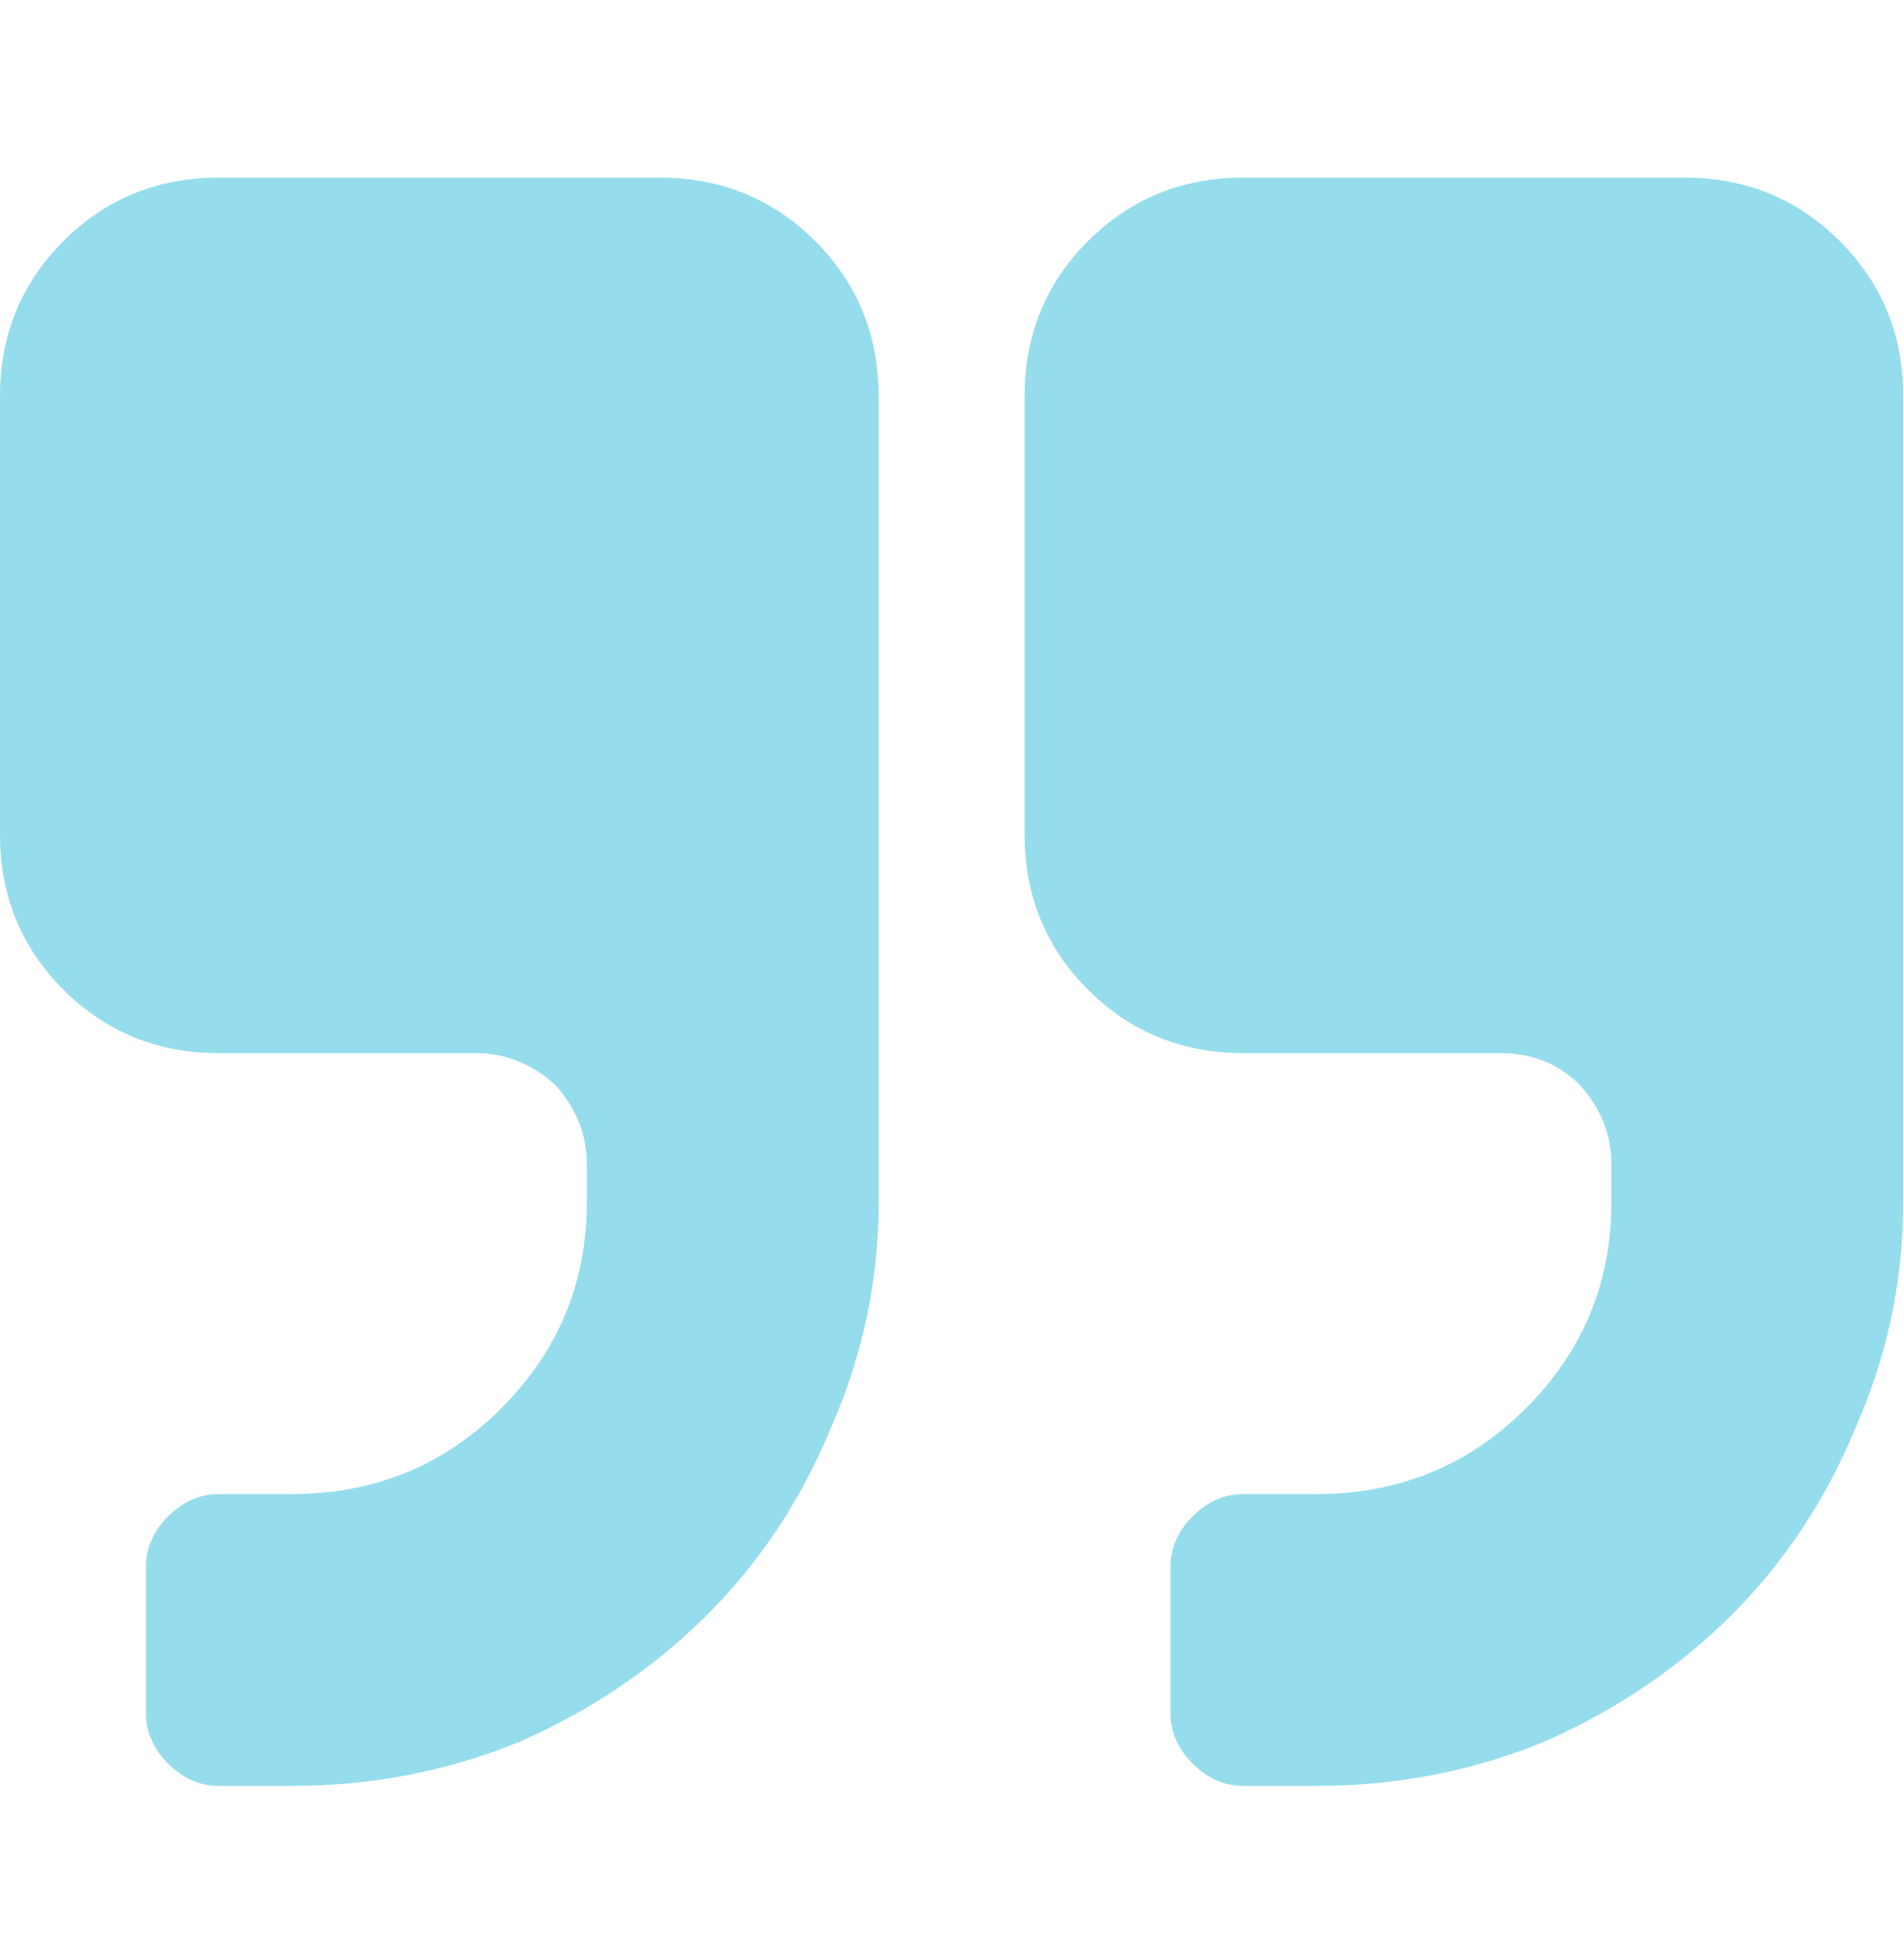
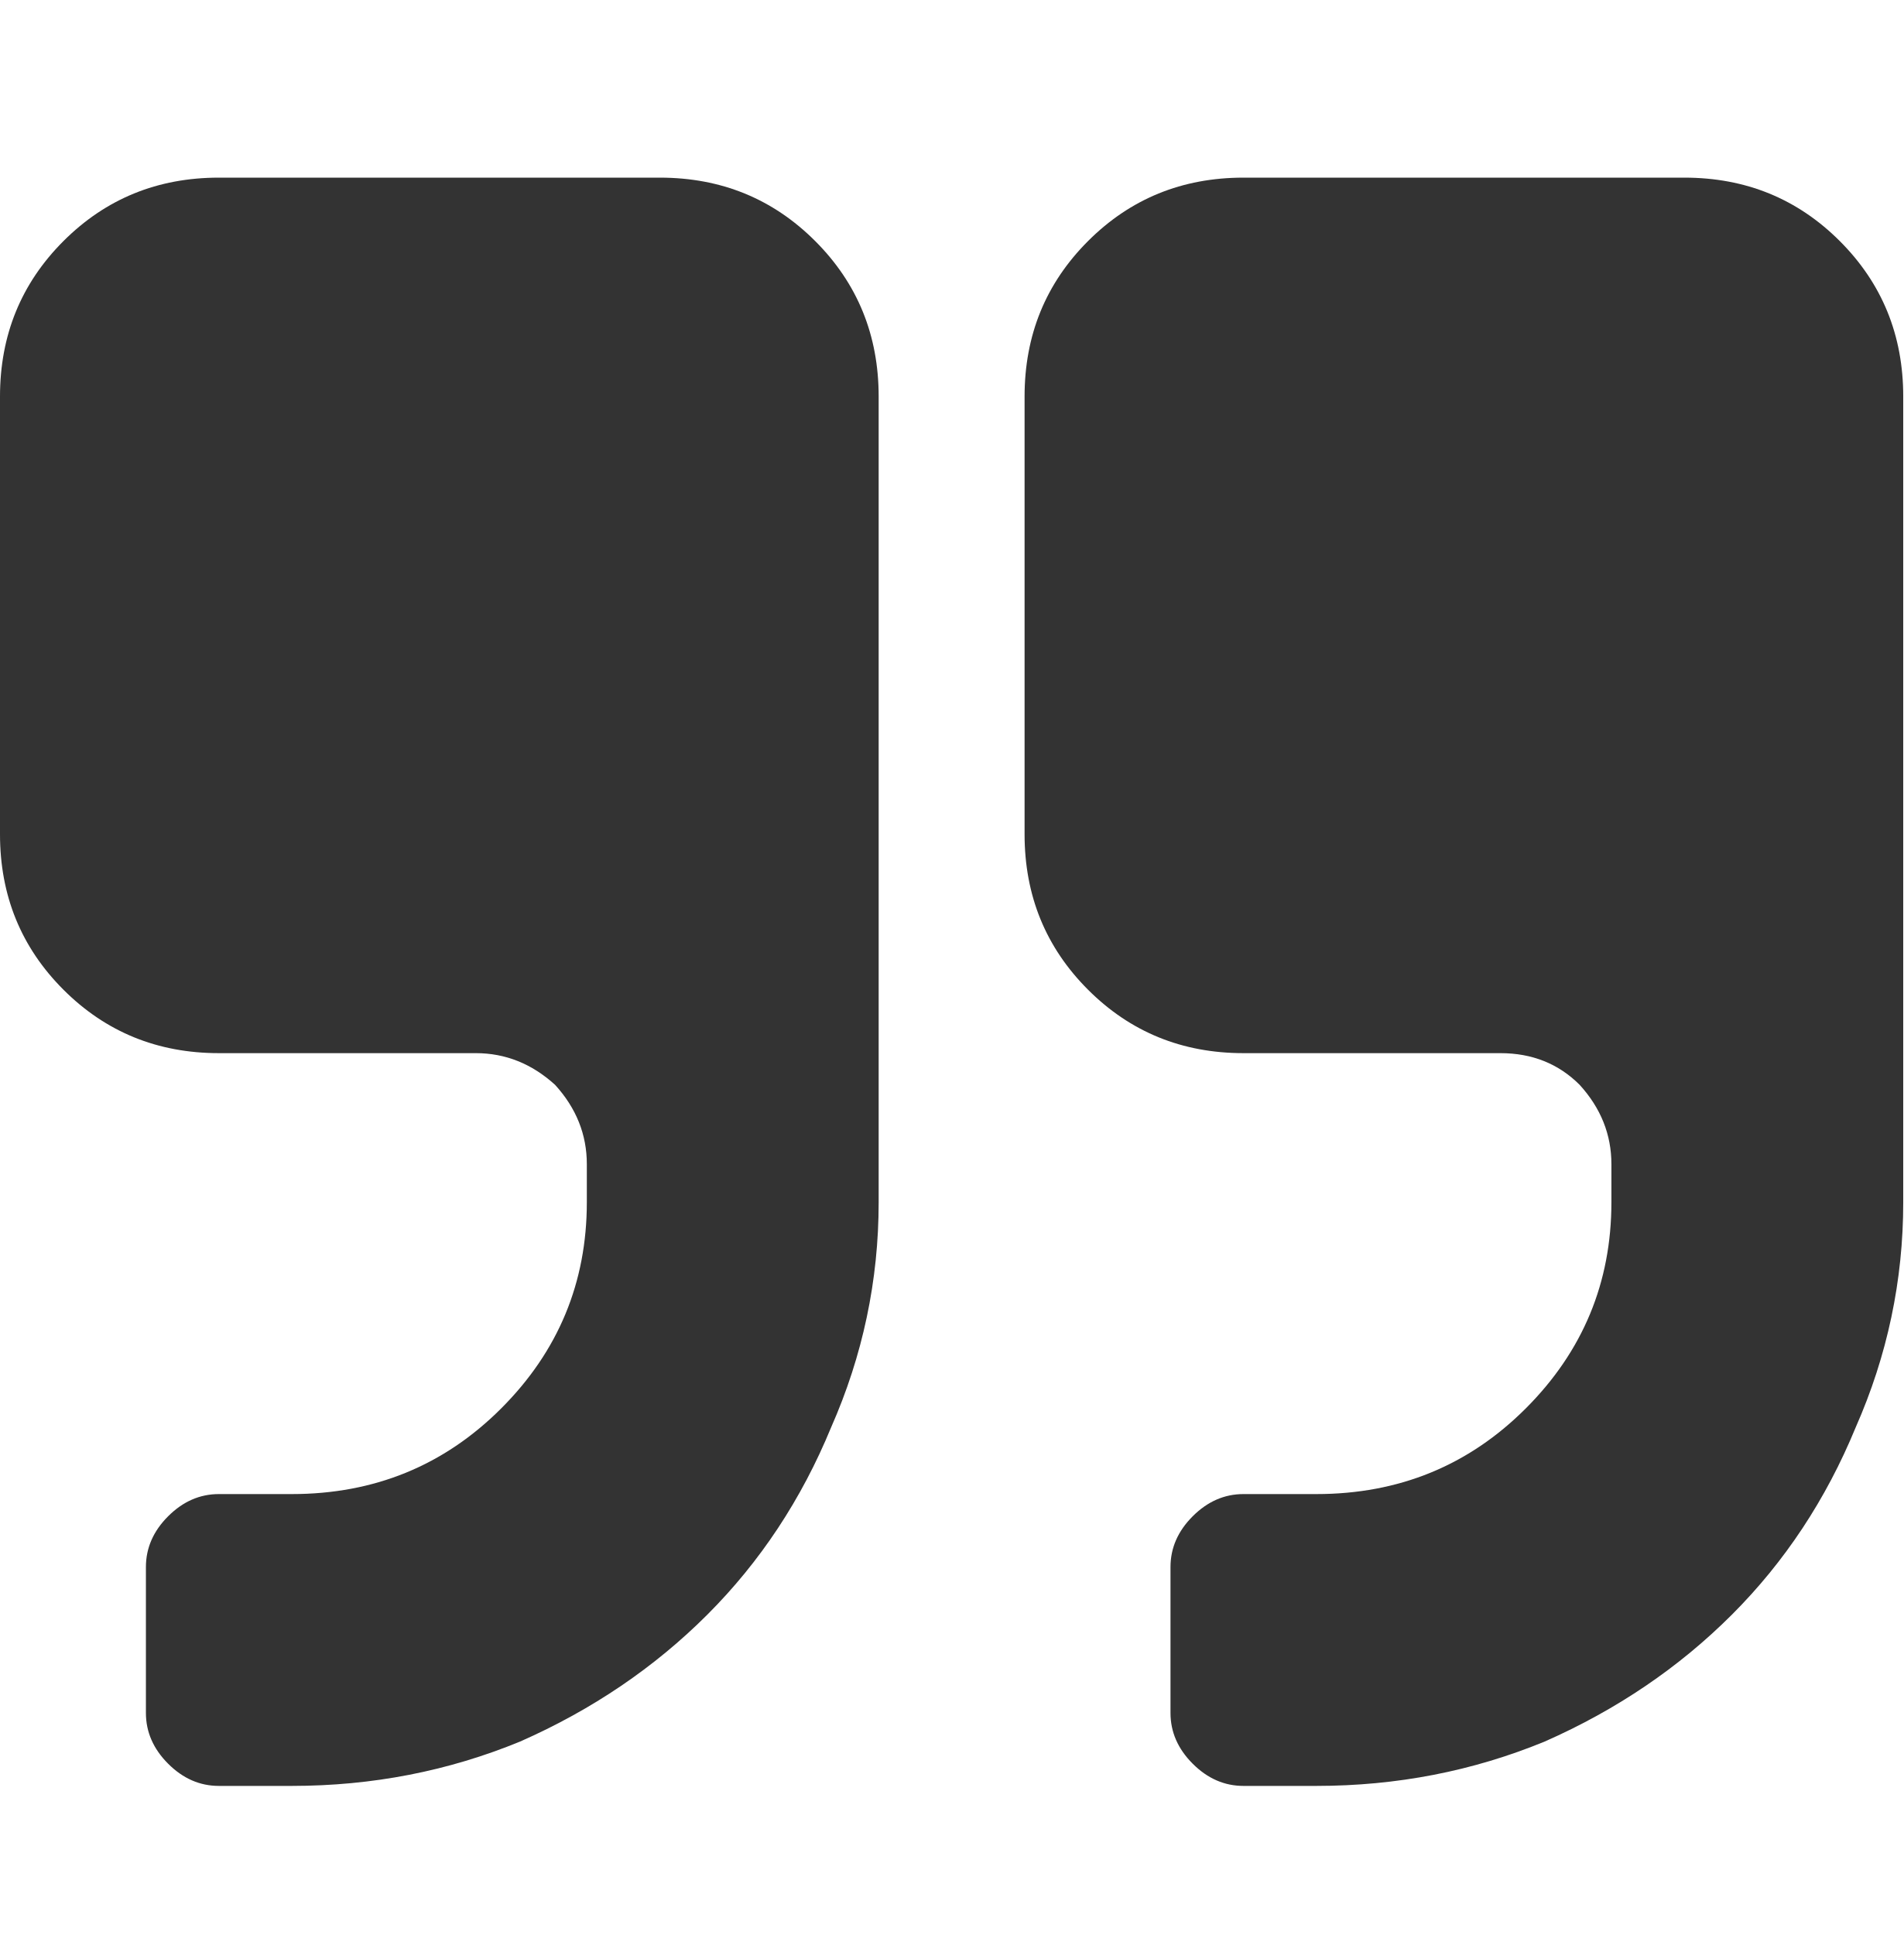
<svg xmlns="http://www.w3.org/2000/svg" version="1.2" viewBox="0 0 60 61" width="60" height="61">
  <defs>
    <clipPath clipPathUnits="userSpaceOnUse" id="cp1">
      <path d="m0 0.94h60v59.99h-60z" />
    </clipPath>
  </defs>
  <style>
		.s0 { fill: #7ad5e7 } 
	</style>
  <g id="Clip-Path" clip-path="url(#cp1)">
    <g style="opacity: .8">
-       <path class="s0" d="m20.8 5.6h-13.9q-2.9 0-4.9 2-2 2-2 4.9v13.8q0 2.9 2 4.9 2 2 4.9 2h8.1q1.4 0 2.5 1 1 1.1 1 2.5v1.2q0 3.8-2.7 6.5-2.7 2.7-6.6 2.7h-2.3q-0.9 0-1.6 0.7-0.7 0.7-0.7 1.6v4.6q0 0.9 0.7 1.6 0.7 0.7 1.6 0.7h2.3q3.8 0 7.2-1.4 3.4-1.5 5.9-4 2.5-2.5 3.9-5.9 1.5-3.4 1.5-7.1v-25.4q0-2.9-2-4.9-2-2-4.9-2z" />
-       <path class="s0" d="m58 7.6q-2-2-4.9-2h-13.9q-2.9 0-4.9 2-2 2-2 4.9v13.8q0 2.9 2 4.9 2 2 4.9 2h8.1q1.5 0 2.5 1 1 1.1 1 2.5v1.2q0 3.8-2.7 6.5-2.7 2.7-6.6 2.7h-2.3q-0.9 0-1.6 0.7-0.7 0.7-0.7 1.6v4.6q0 0.9 0.7 1.6 0.7 0.7 1.6 0.7h2.3q3.8 0 7.2-1.4 3.4-1.5 5.9-4 2.5-2.5 3.9-5.9 1.5-3.4 1.5-7.1v-25.4q0-2.9-2-4.9z" />
+       <path className="s0" d="m20.8 5.6h-13.9q-2.9 0-4.9 2-2 2-2 4.9v13.8q0 2.9 2 4.9 2 2 4.9 2h8.1q1.4 0 2.5 1 1 1.1 1 2.5v1.2q0 3.8-2.7 6.5-2.7 2.7-6.6 2.7h-2.3q-0.9 0-1.6 0.7-0.7 0.7-0.7 1.6v4.6q0 0.9 0.7 1.6 0.7 0.7 1.6 0.7h2.3q3.8 0 7.2-1.4 3.4-1.5 5.9-4 2.5-2.5 3.9-5.9 1.5-3.4 1.5-7.1v-25.4q0-2.9-2-4.9-2-2-4.9-2z" />
+       <path className="s0" d="m58 7.6q-2-2-4.9-2h-13.9q-2.9 0-4.9 2-2 2-2 4.9v13.8q0 2.9 2 4.9 2 2 4.9 2h8.1q1.5 0 2.5 1 1 1.1 1 2.5v1.2q0 3.8-2.7 6.5-2.7 2.7-6.6 2.7h-2.3q-0.9 0-1.6 0.7-0.7 0.7-0.7 1.6v4.6q0 0.9 0.7 1.6 0.7 0.7 1.6 0.7h2.3q3.8 0 7.2-1.4 3.4-1.5 5.9-4 2.5-2.5 3.9-5.9 1.5-3.4 1.5-7.1v-25.4q0-2.9-2-4.9z" />
    </g>
  </g>
</svg>
